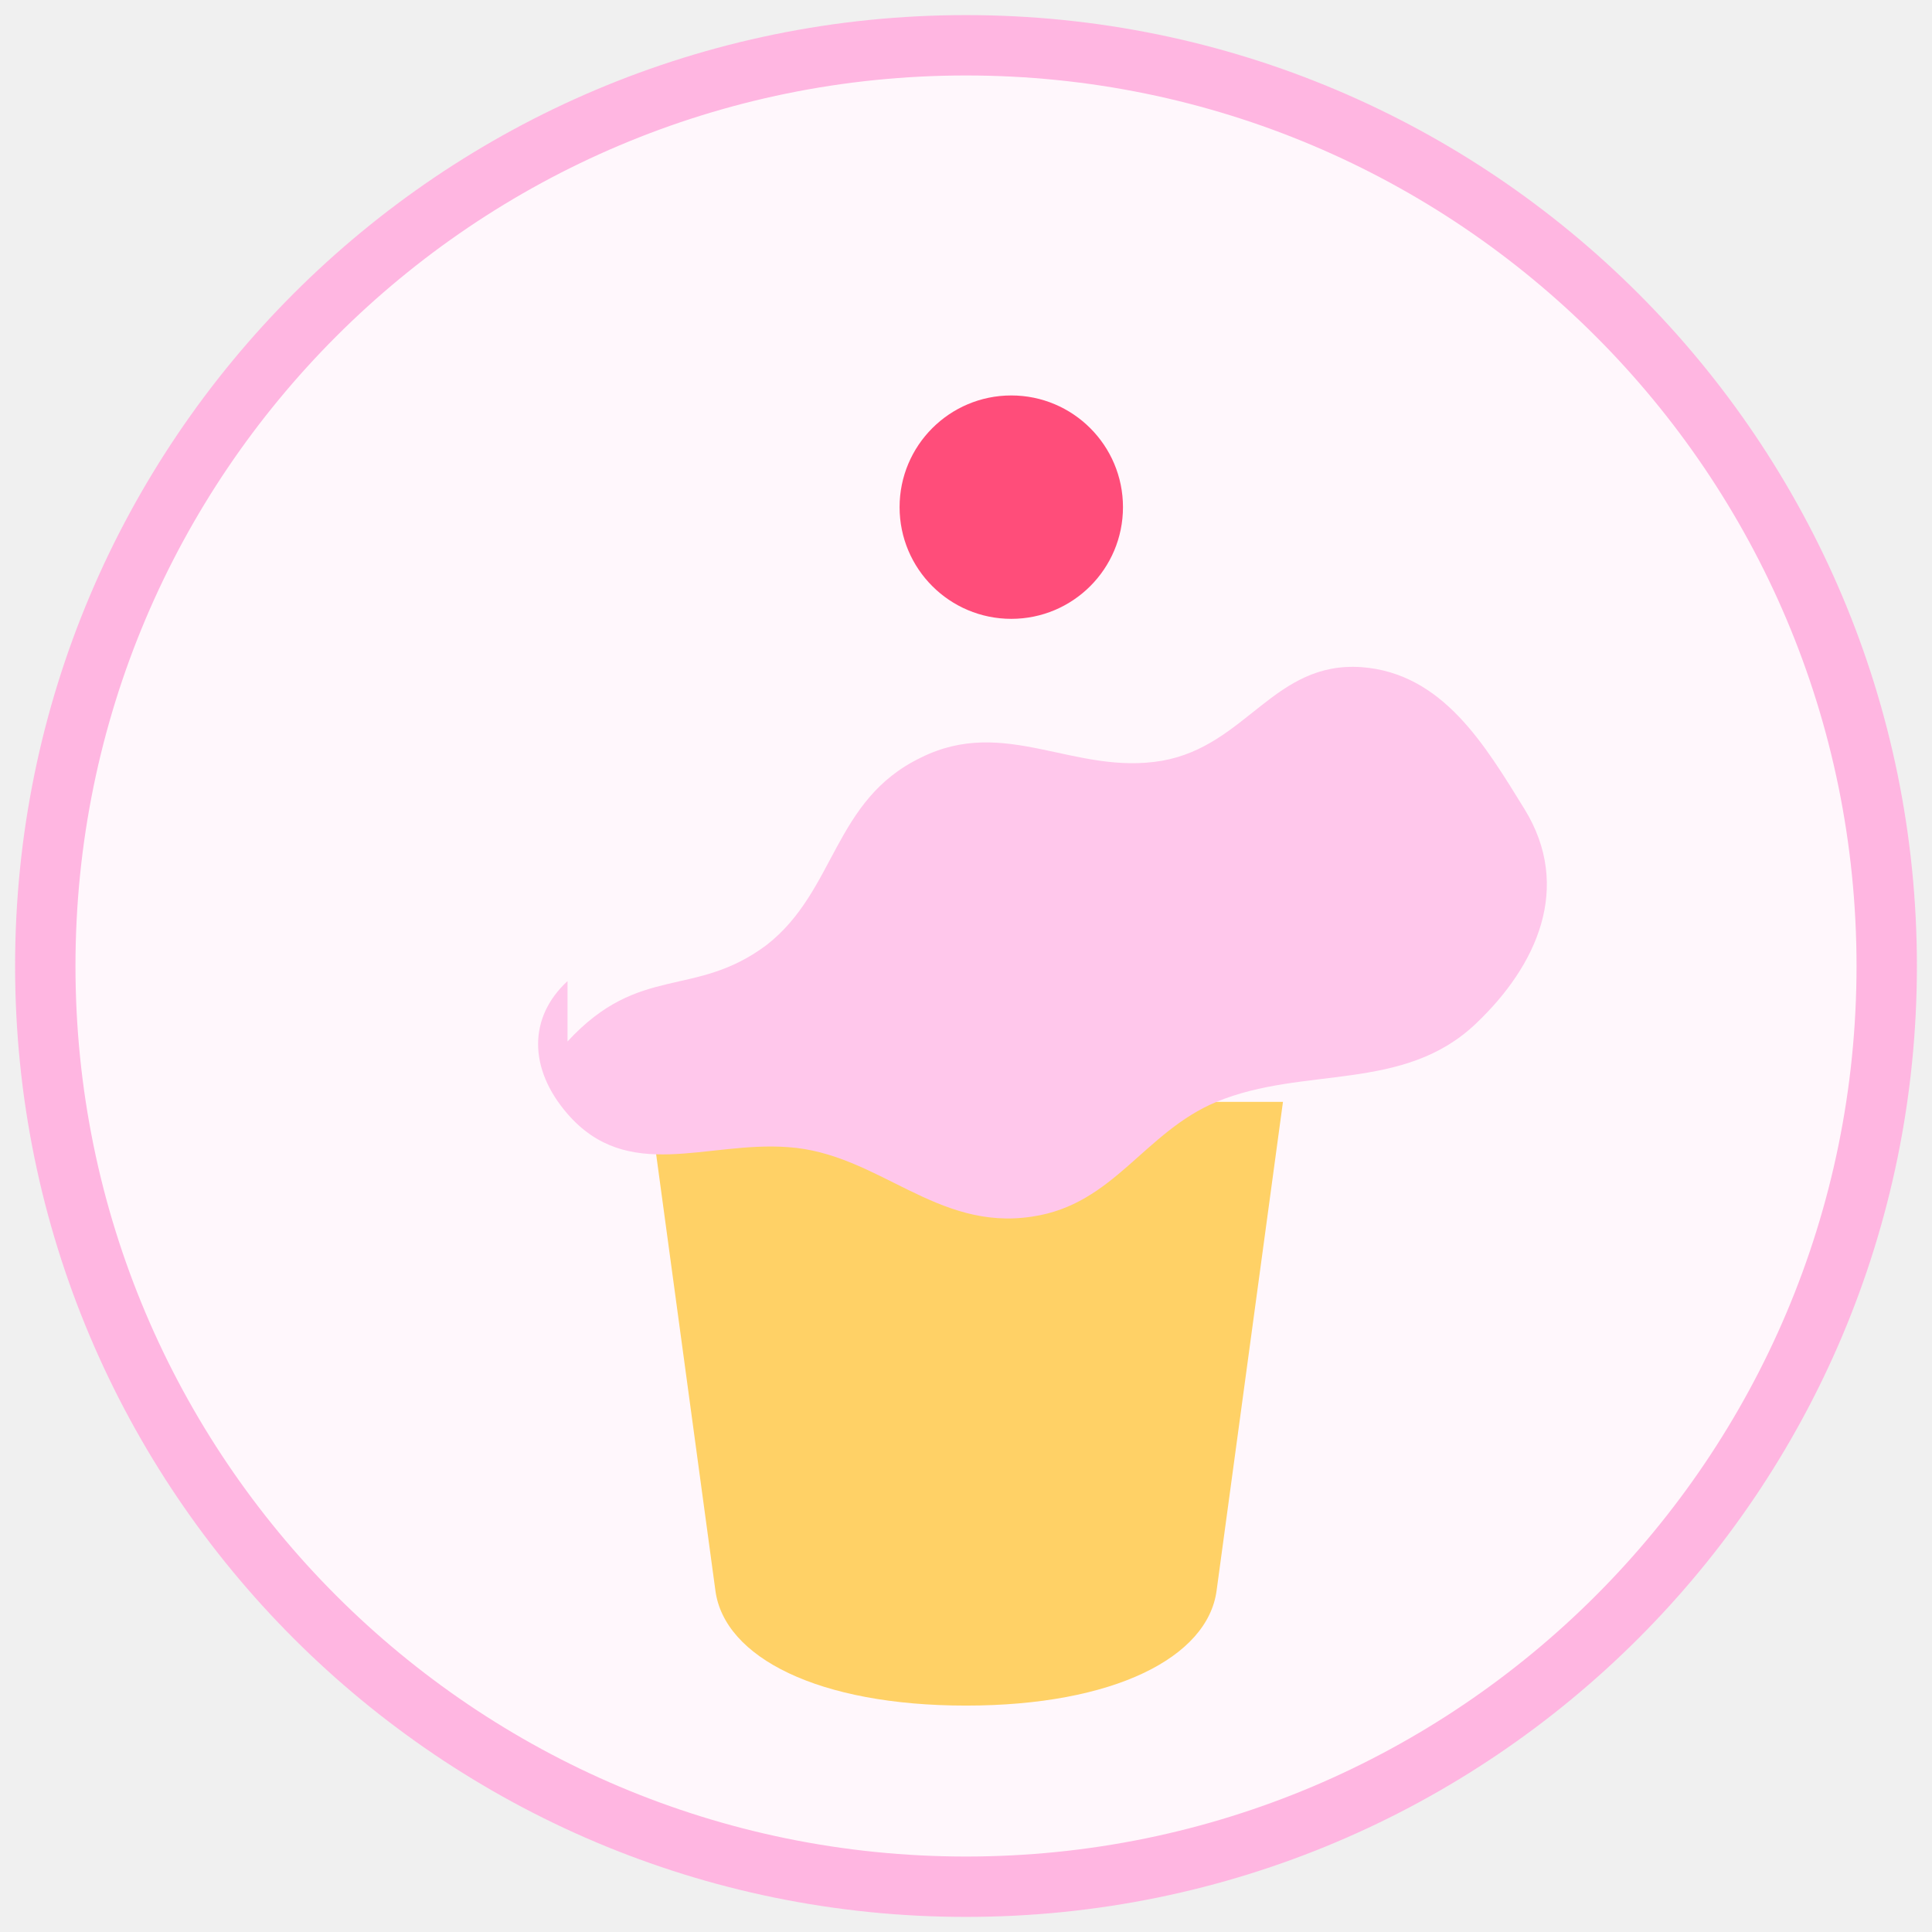
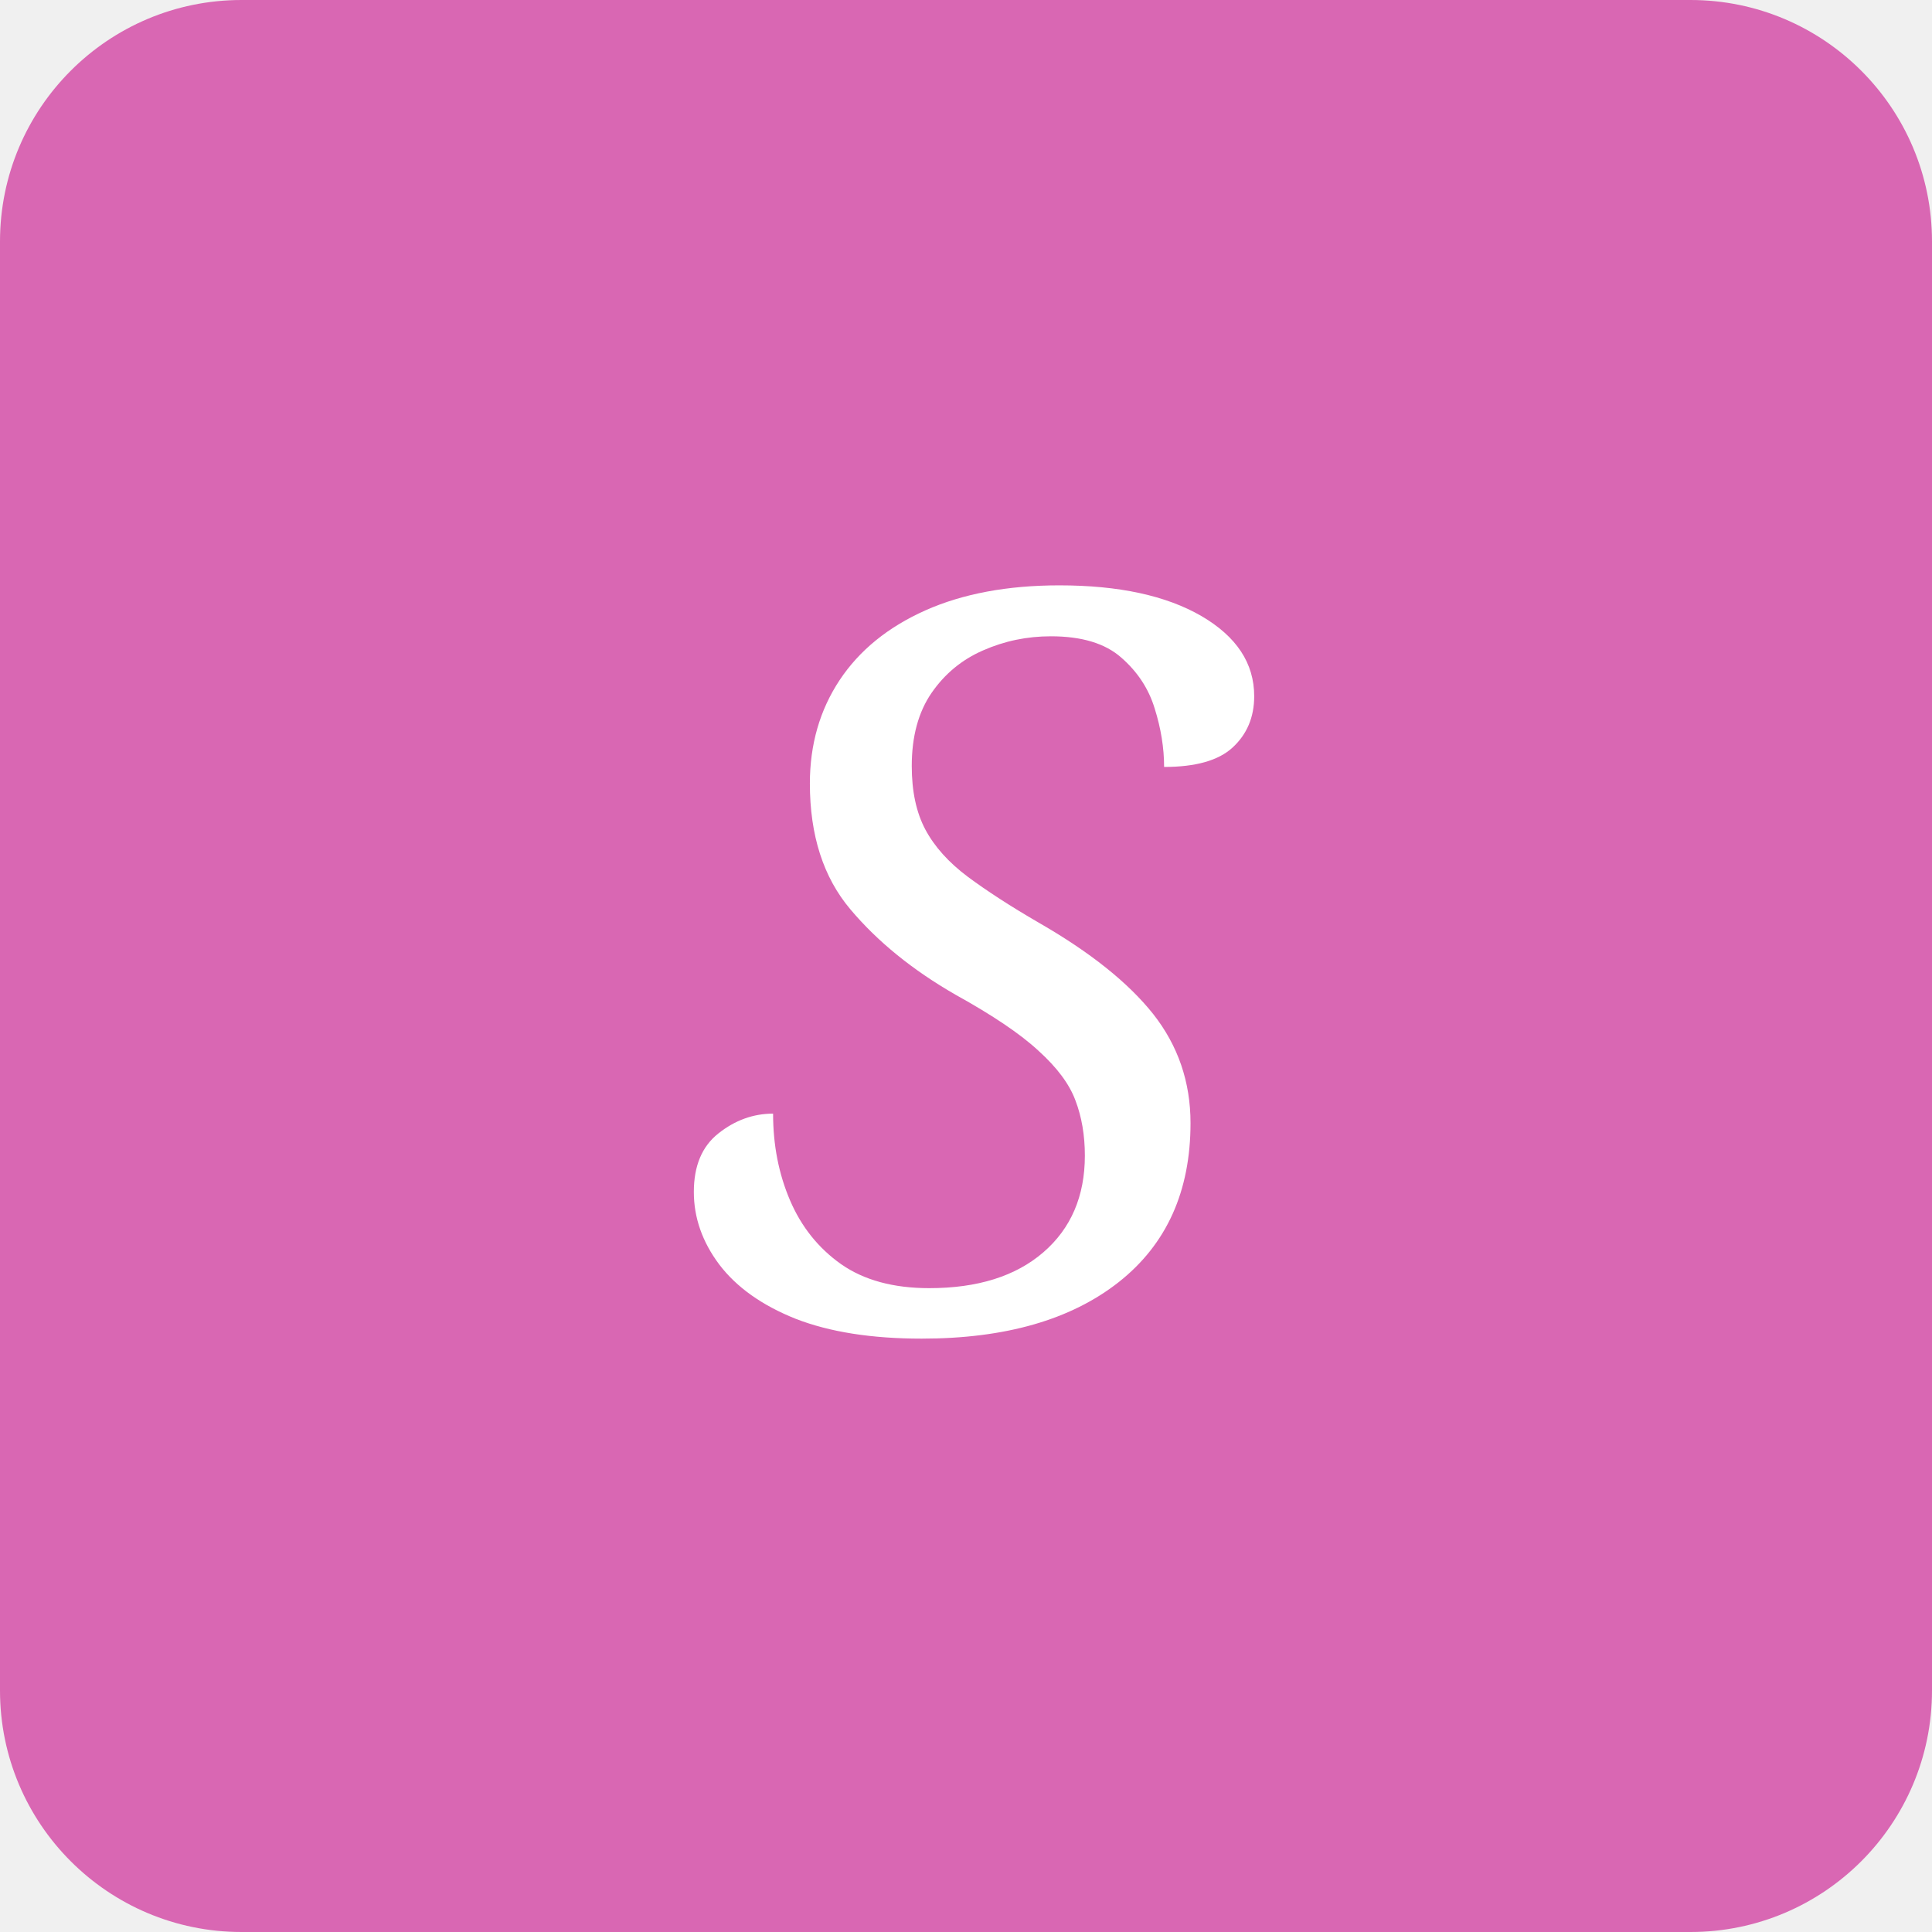
<svg xmlns="http://www.w3.org/2000/svg" viewBox="0 0 64 64">
-   <defs>
-     <linearGradient id="g" x1="12" y1="8" x2="54" y2="58">
-       <stop offset="0" stop-color="#fff7fc" />
-       <stop offset="1" stop-color="#ffe0f3" />
-     </linearGradient>
-     <linearGradient id="f" x1="20" y1="12" x2="46" y2="40">
-       <stop offset="0" stop-color="#ffc7eb" />
-       <stop offset="1" stop-color="#d967b3" />
-     </linearGradient>
-   </defs>
-   <circle cx="32" cy="32" r="30.5" fill="url(#g)" stroke="#ffb6e1" stroke-width="2" />
-   <path d="M21.5 36.5h21l-2.2 16.2c-.3 2.2-3.4 3.8-8.3 3.8s-8-1.6-8.3-3.8Z" fill="#ffd166" />
-   <path d="M18.8 34.5c2.4-2.6 4.2-1.4 6.6-3.2 2.3-1.8 2.2-4.8 5.1-6.2 2.8-1.4 5.1.6 8 .1 2.8-.5 3.7-3.3 6.6-3.1 2.7.2 4.1 2.6 5.4 4.7 1.6 2.6.4 5.2-1.6 7.1-2.4 2.3-5.7 1.4-8.6 2.6-2.4 1-3.4 3.4-6.1 3.8-3.2.5-5.1-2.1-8.1-2.3-2.7-.2-5.3 1.2-7.3-1.1-1.3-1.5-1.3-3.2 0-4.4Z" fill="url(#f)" />
-   <circle cx="33.5" cy="16.8" r="3.7" fill="#ff4d7a" />
+   <rect width="64" height="64" rx="8" fill="#d967b3" />
+   <text x="32" y="44" text-anchor="middle" font-family="Georgia, serif" font-size="34" font-style="italic" fill="#ffffff">S</text>
</svg>
